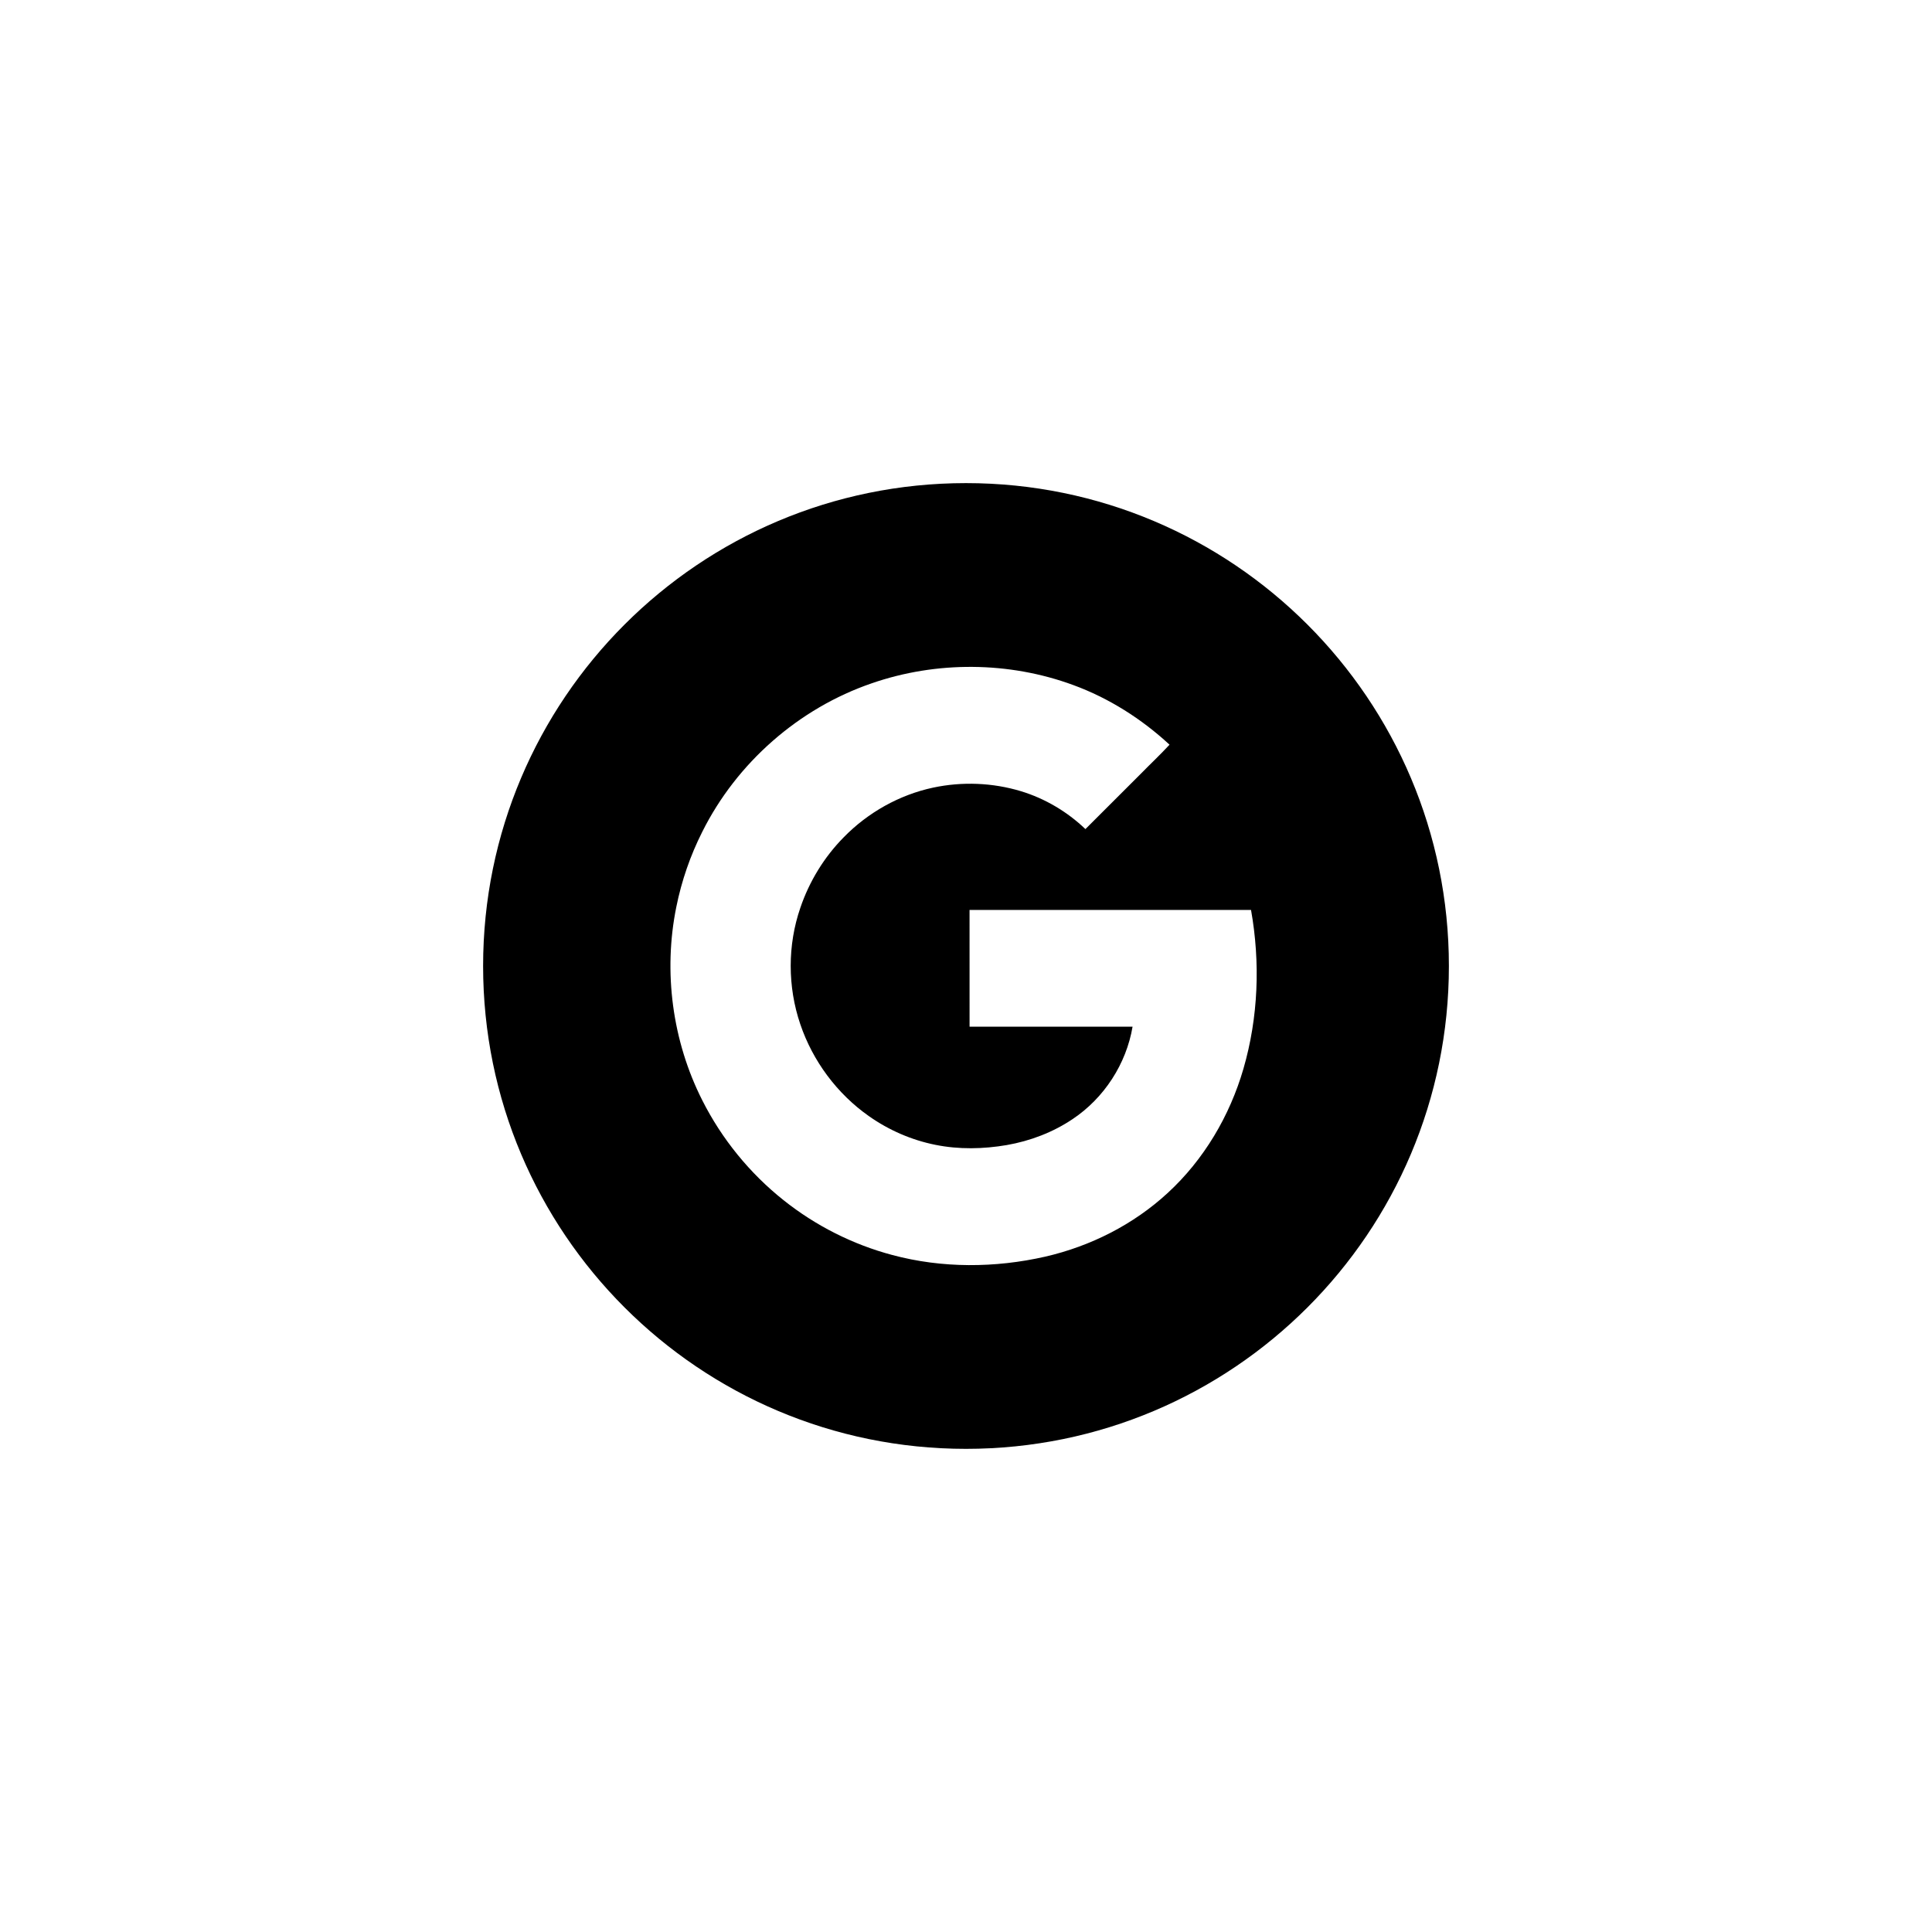
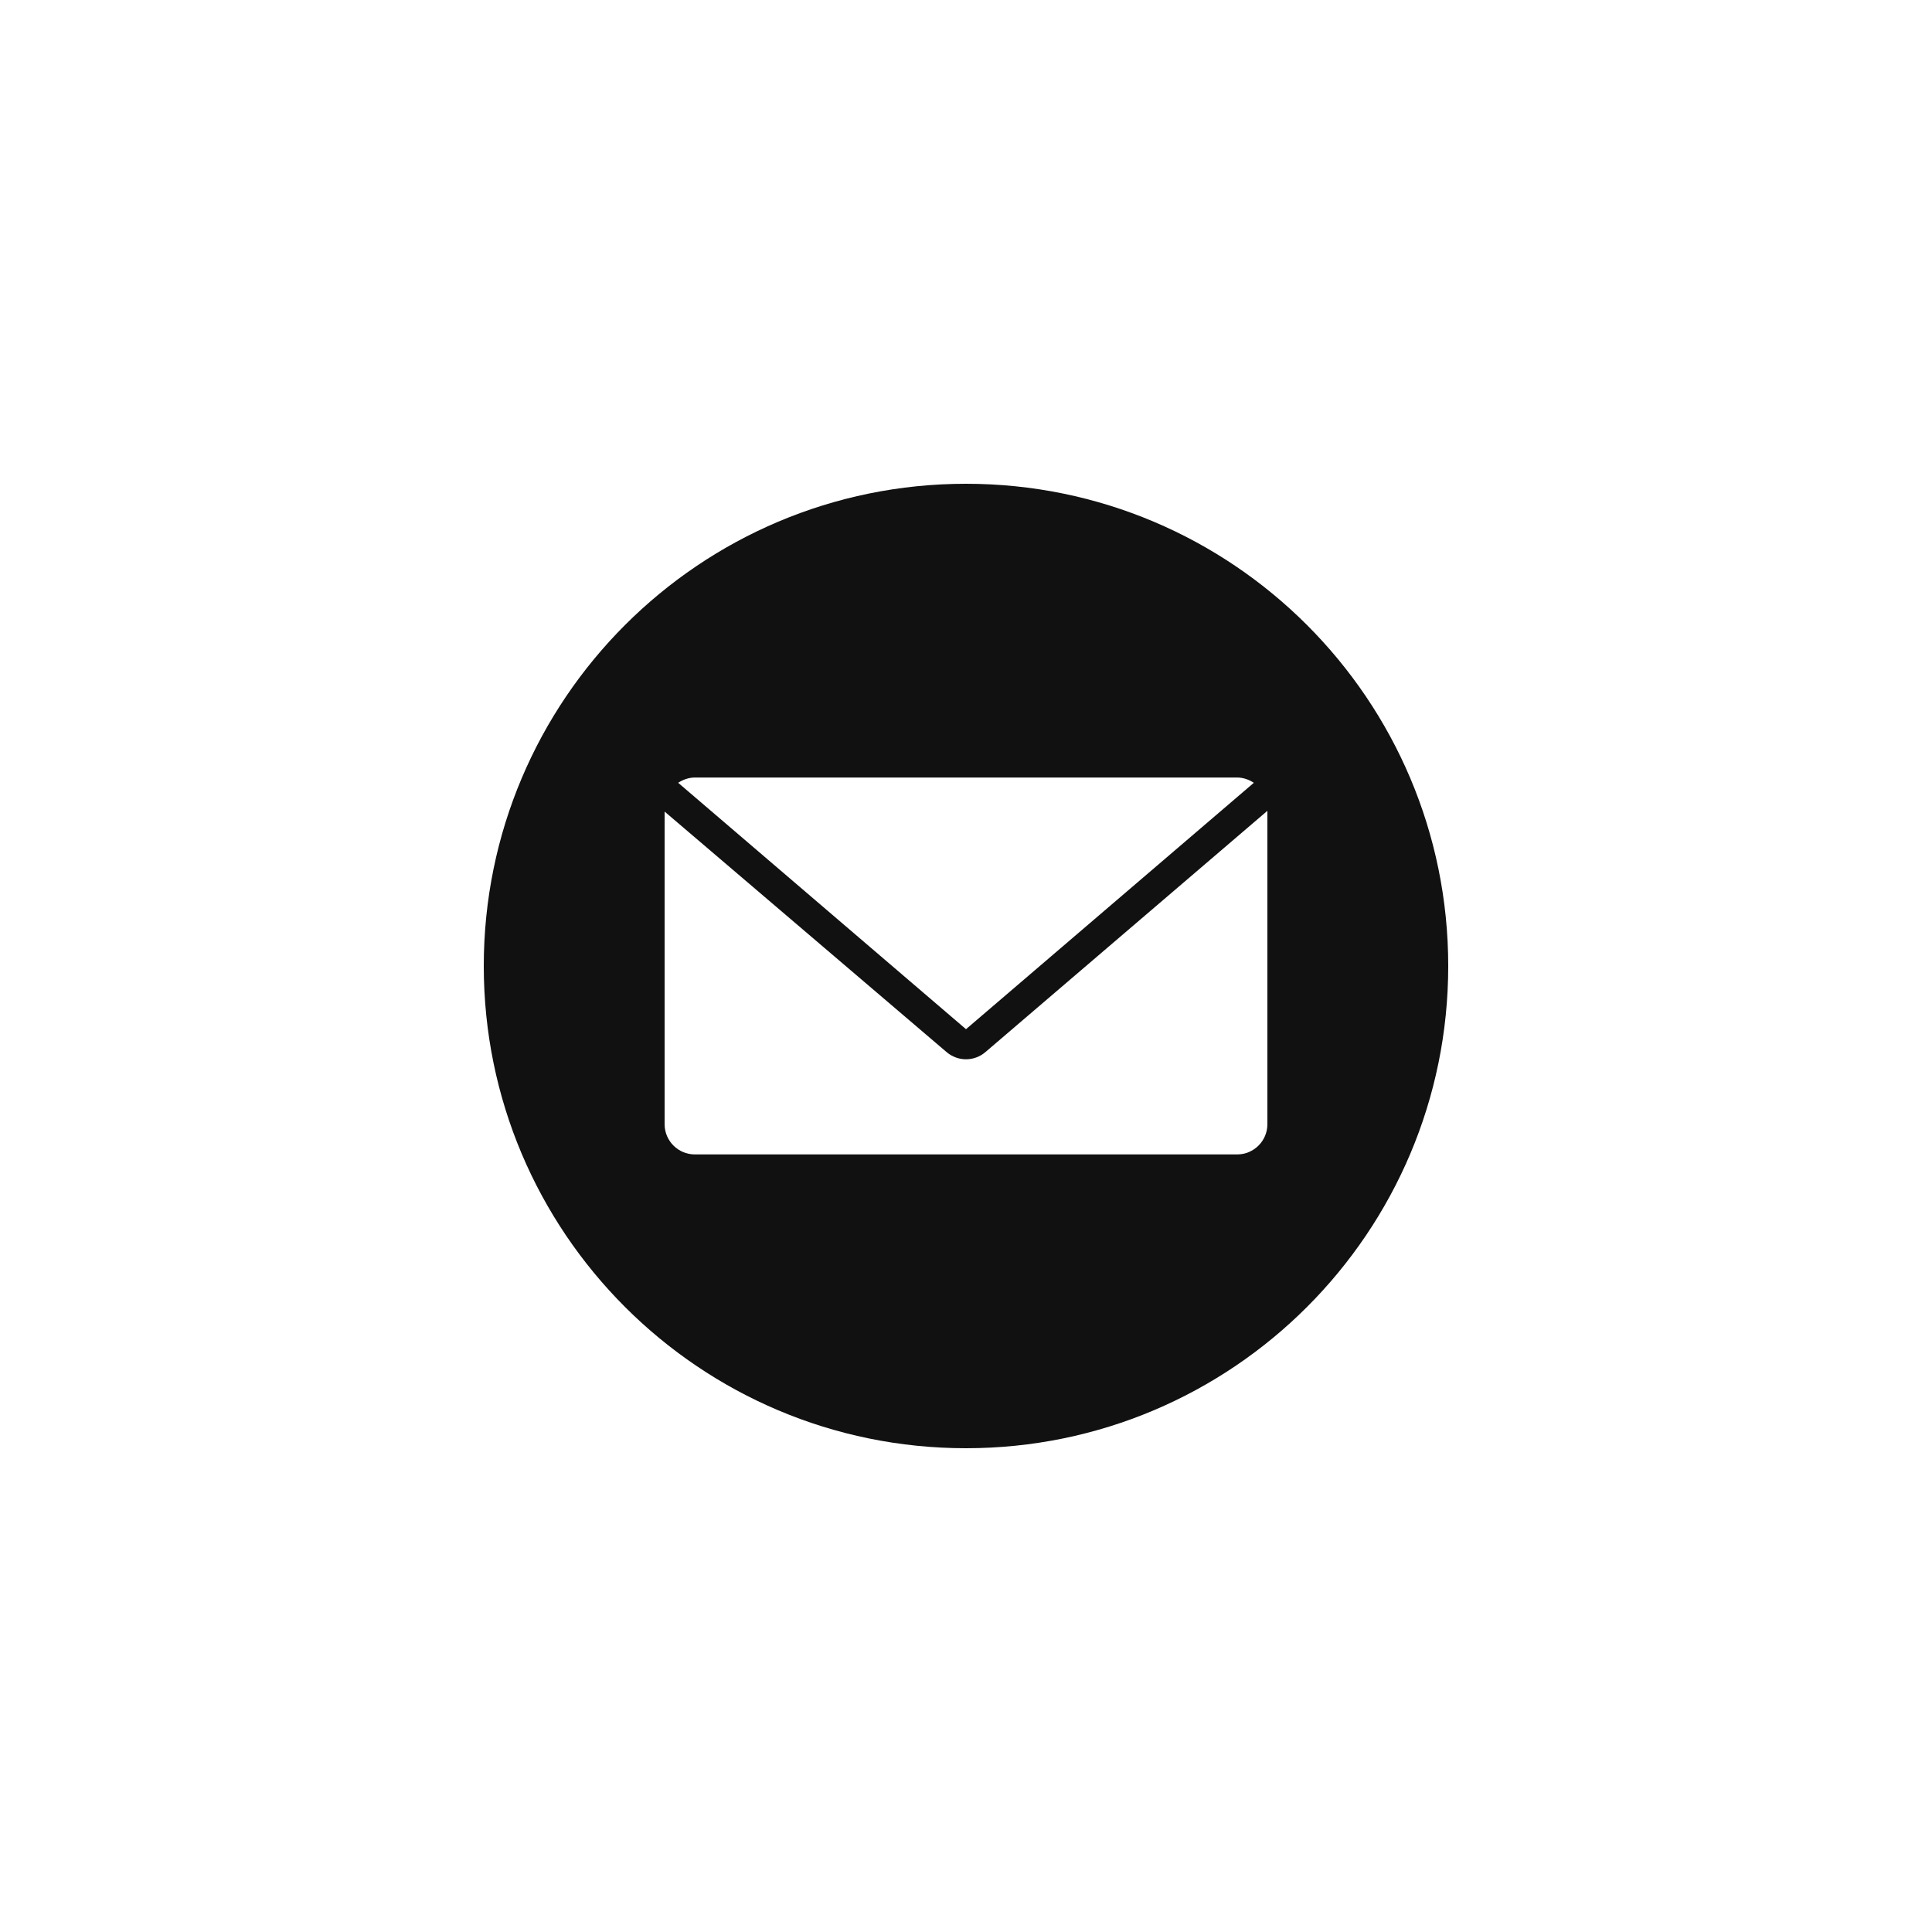
<svg xmlns="http://www.w3.org/2000/svg" version="1.1" width="400" height="400" viewBox="0 0 400 400" xml:space="preserve">
  <defs>
</defs>
-   <g transform="matrix(4.06 0 0 4.06 200 200)" id="Layer_1">
-     <path style="stroke: none; stroke-width: 1; stroke-dasharray: none; stroke-linecap: butt; stroke-dashoffset: 0; stroke-linejoin: miter; stroke-miterlimit: 4; fill: rgb(0,0,0); fill-rule: nonzero; opacity: 1;" transform=" translate(-28.46, -28.64)" d="M 28.46 4.015 c -13.601 0 -24.625 11.027 -24.625 24.625 c 0 13.6 11.024 24.623 24.625 24.623 c 13.6 0 24.625 -11.023 24.625 -24.623 C 53.085 15.043 42.059 4.015 28.46 4.015 z M 42.608 33.879 c -0.697 2.402 -2.014 4.636 -3.86 6.333 c -1.746 1.612 -3.933 2.717 -6.245 3.249 c -2.558 0.582 -5.263 0.598 -7.804 -0.084 c -2.014 -0.536 -3.913 -1.495 -5.543 -2.795 c -1.727 -1.373 -3.151 -3.124 -4.144 -5.093 c -1.528 -3.018 -1.998 -6.55 -1.324 -9.863 c 0.268 -1.33 0.714 -2.623 1.326 -3.834 c 1.756 -3.515 4.922 -6.296 8.641 -7.569 c 3.3 -1.142 6.997 -1.117 10.275 0.09 c 1.821 0.668 3.487 1.726 4.909 3.041 c -0.475 0.516 -0.991 0.997 -1.482 1.5 c -0.936 0.934 -1.869 1.872 -2.807 2.804 c -0.928 -0.886 -2.06 -1.559 -3.289 -1.932 c -1.445 -0.437 -3.002 -0.497 -4.479 -0.182 c -1.724 0.369 -3.325 1.27 -4.555 2.53 c -0.998 1.01 -1.758 2.252 -2.214 3.596 c -0.658 1.907 -0.653 4.031 -0.003 5.94 c 0.636 1.877 1.874 3.544 3.496 4.684 c 1.015 0.716 2.178 1.223 3.396 1.466 c 1.198 0.242 2.439 0.216 3.64 0.011 c 1.193 -0.209 2.351 -0.649 3.358 -1.326 c 1.603 -1.071 2.733 -2.81 3.054 -4.711 c -2.77 -0.001 -5.541 -0.001 -8.312 0 c -0.004 -1.984 -0.001 -3.969 -0.001 -5.953 c 4.785 -0.001 9.569 -0.002 14.354 0.001 C 43.473 28.463 43.368 31.26 42.608 33.879 z" stroke-linecap="round" />
+   <g transform="matrix(1.56 0 0 1.56 200 200)" id="Layer_1">
+     <circle style="stroke: none; stroke-width: 1; stroke-dasharray: none; stroke-linecap: butt; stroke-dashoffset: 0; stroke-linejoin: miter; stroke-miterlimit: 4; fill: rgb(17,17,17); fill-rule: nonzero; opacity: 1;" cx="0" cy="0" r="64" />
+   </g>
+   <g transform="matrix(1.56 0 0 1.56 200 143.75)" id="Layer_1">
+     <path style="stroke: none; stroke-width: 1; stroke-dasharray: none; stroke-linecap: butt; stroke-dashoffset: 0; stroke-linejoin: miter; stroke-miterlimit: 4; fill: rgb(255,255,255); fill-rule: nonzero; opacity: 1;" transform=" translate(-64, -28)" d="M 64 28" stroke-linecap="round" />
+   </g>
+   <g transform="matrix(1.56 0 0 1.56 200 187.03)" id="Layer_1">
+     <path style="stroke: none; stroke-width: 1; stroke-dasharray: none; stroke-linecap: butt; stroke-dashoffset: 0; stroke-linejoin: miter; stroke-miterlimit: 4; fill: rgb(255,255,255); fill-rule: nonzero; opacity: 1;" transform=" translate(-64, -55.7)" d="M 64 72.4 l 38.2 -32.7 c -0.6 -0.4 -1.4 -0.7 -2.2 -0.7 H 28 c -0.8 0 -1.6 0.3 -2.2 0.7 L 64 72.4 z" stroke-linecap="round" />
+   </g>
+   <g transform="matrix(1.56 0 0 1.56 200 203.44)" id="Layer_1">
+     <path style="stroke: none; stroke-width: 1; stroke-dasharray: none; stroke-linecap: butt; stroke-dashoffset: 0; stroke-linejoin: miter; stroke-miterlimit: 4; fill: rgb(255,255,255); fill-rule: nonzero; opacity: 1;" transform=" translate(-64, -66.2)" d="M 66.6 75.4 c -1.5 1.3 -3.7 1.3 -5.2 0 L 24 43.5 V 85 c 0 2.2 1.8 4 4 4 h 72 c 2.2 0 4 -1.8 4 -4 V 43.4 L 66.6 75.4 z" stroke-linecap="round" />
  </g>
</svg>
